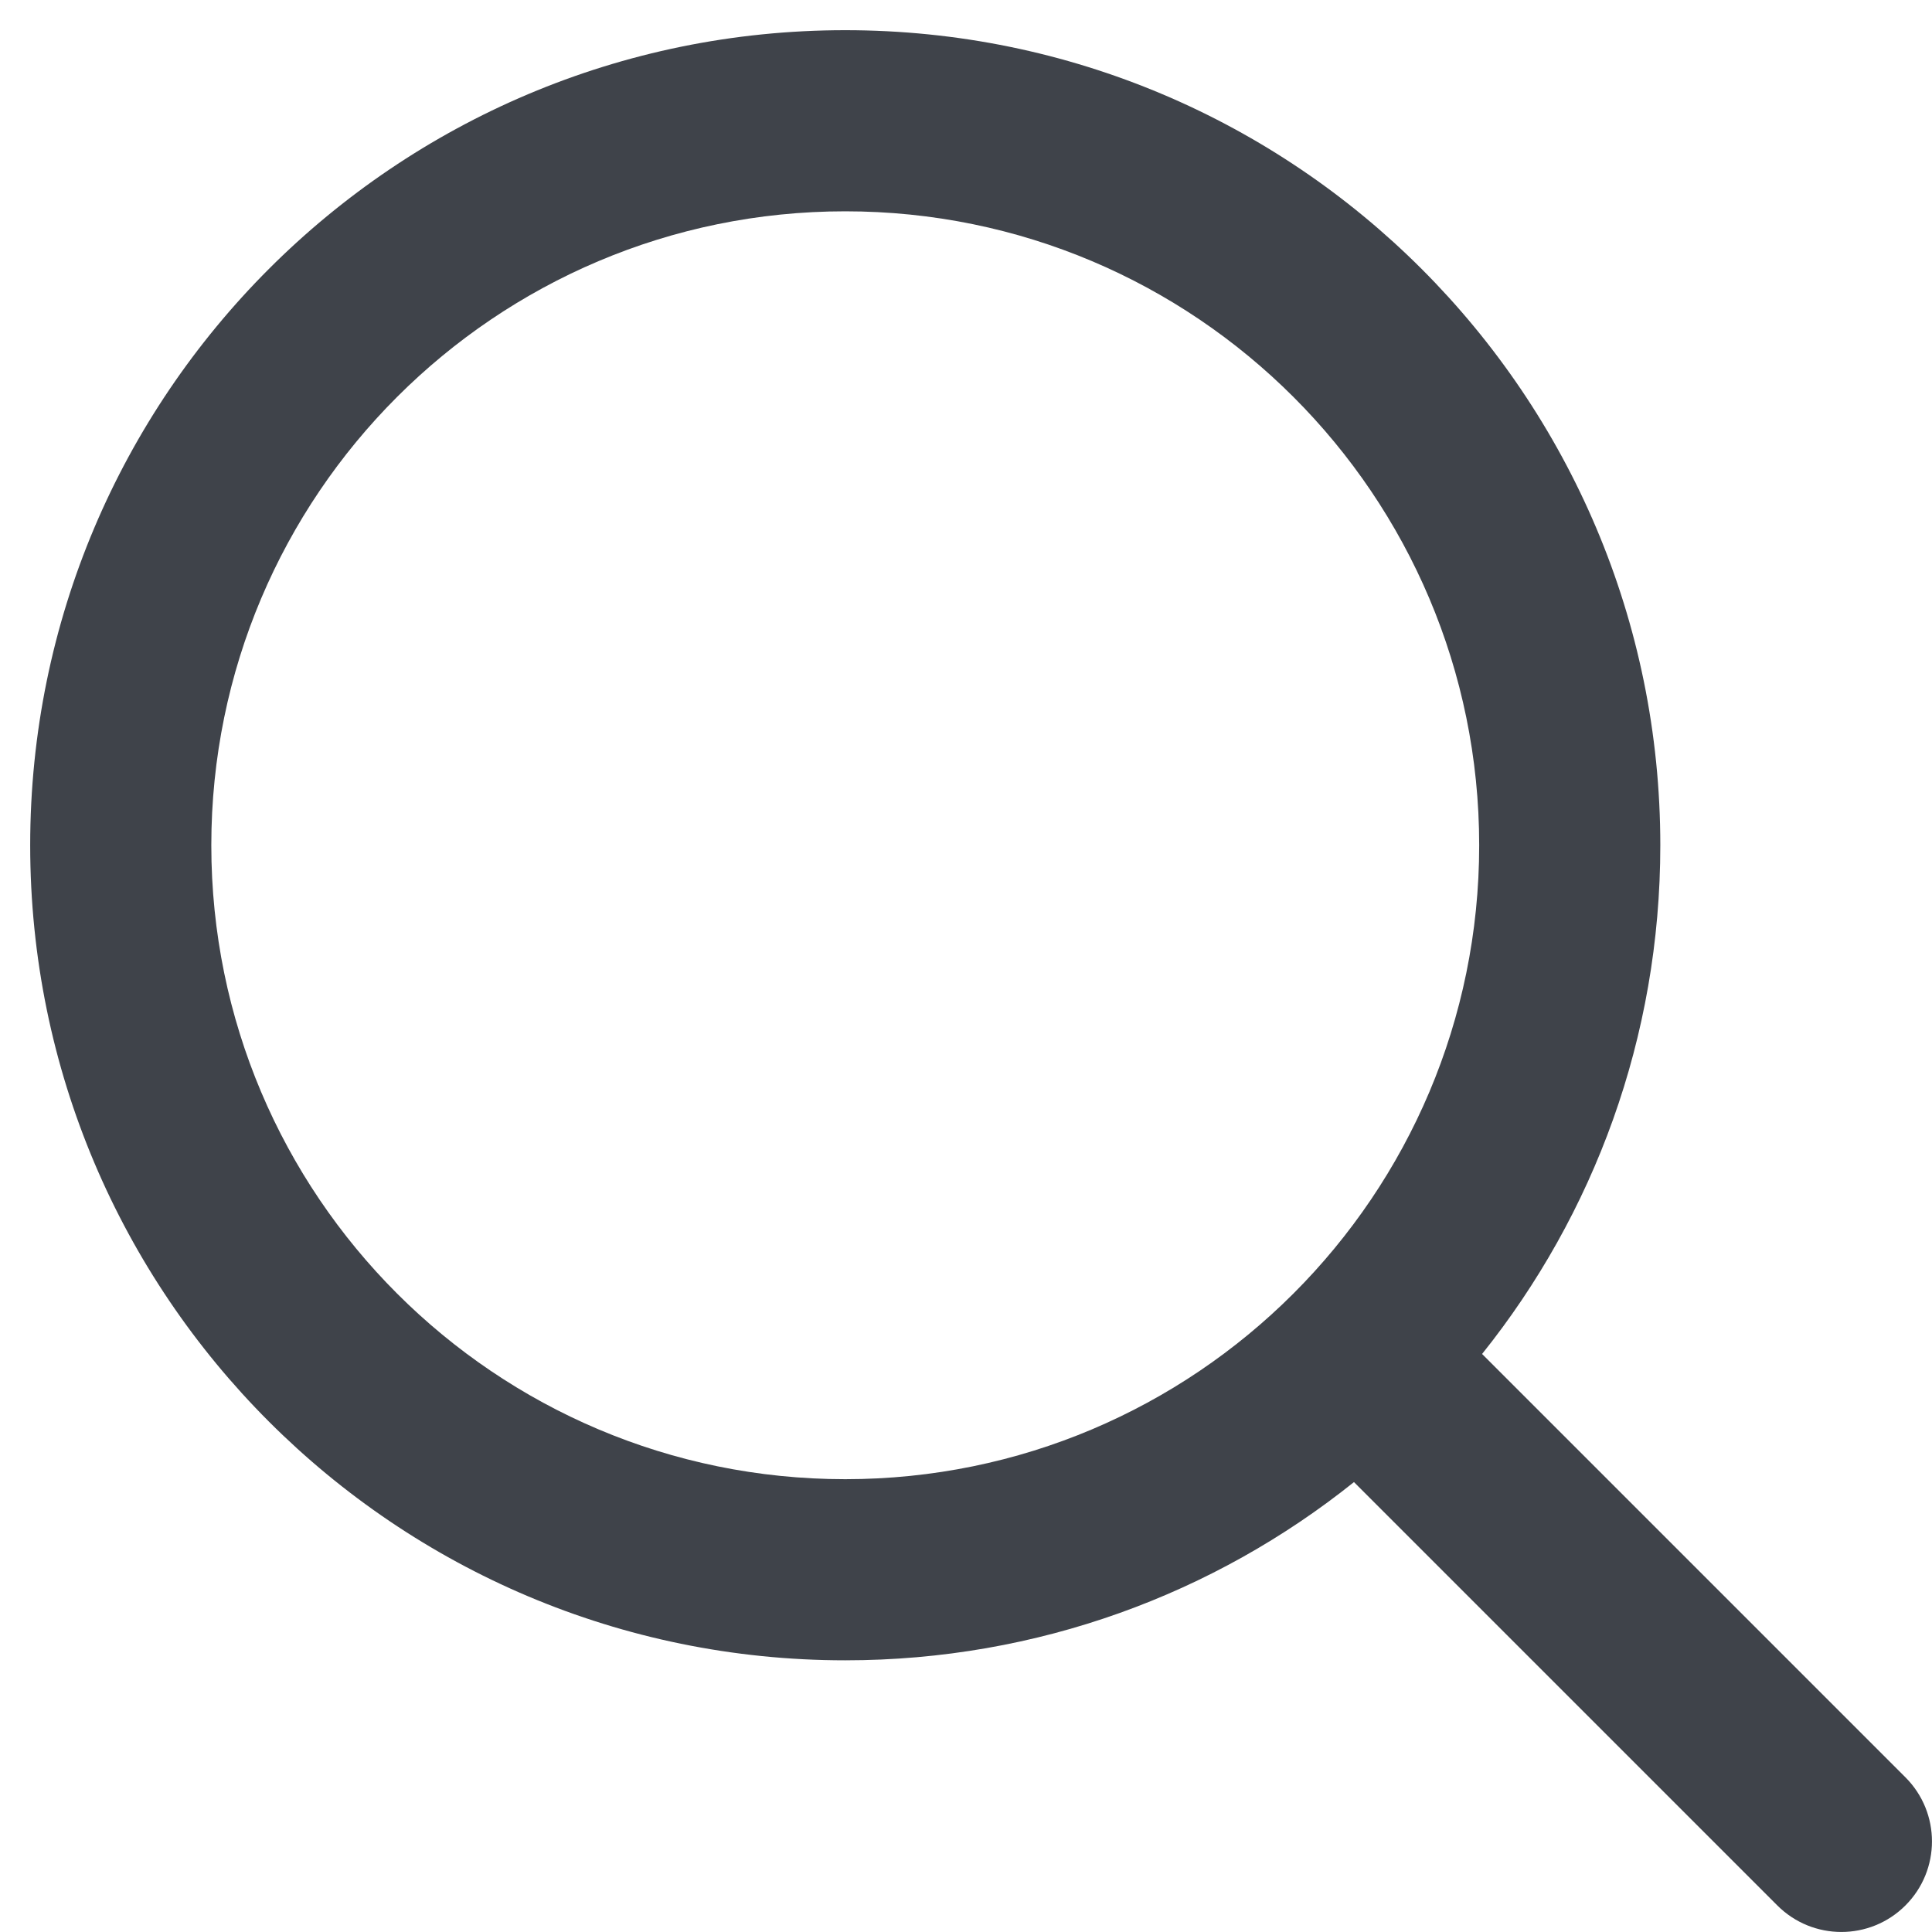
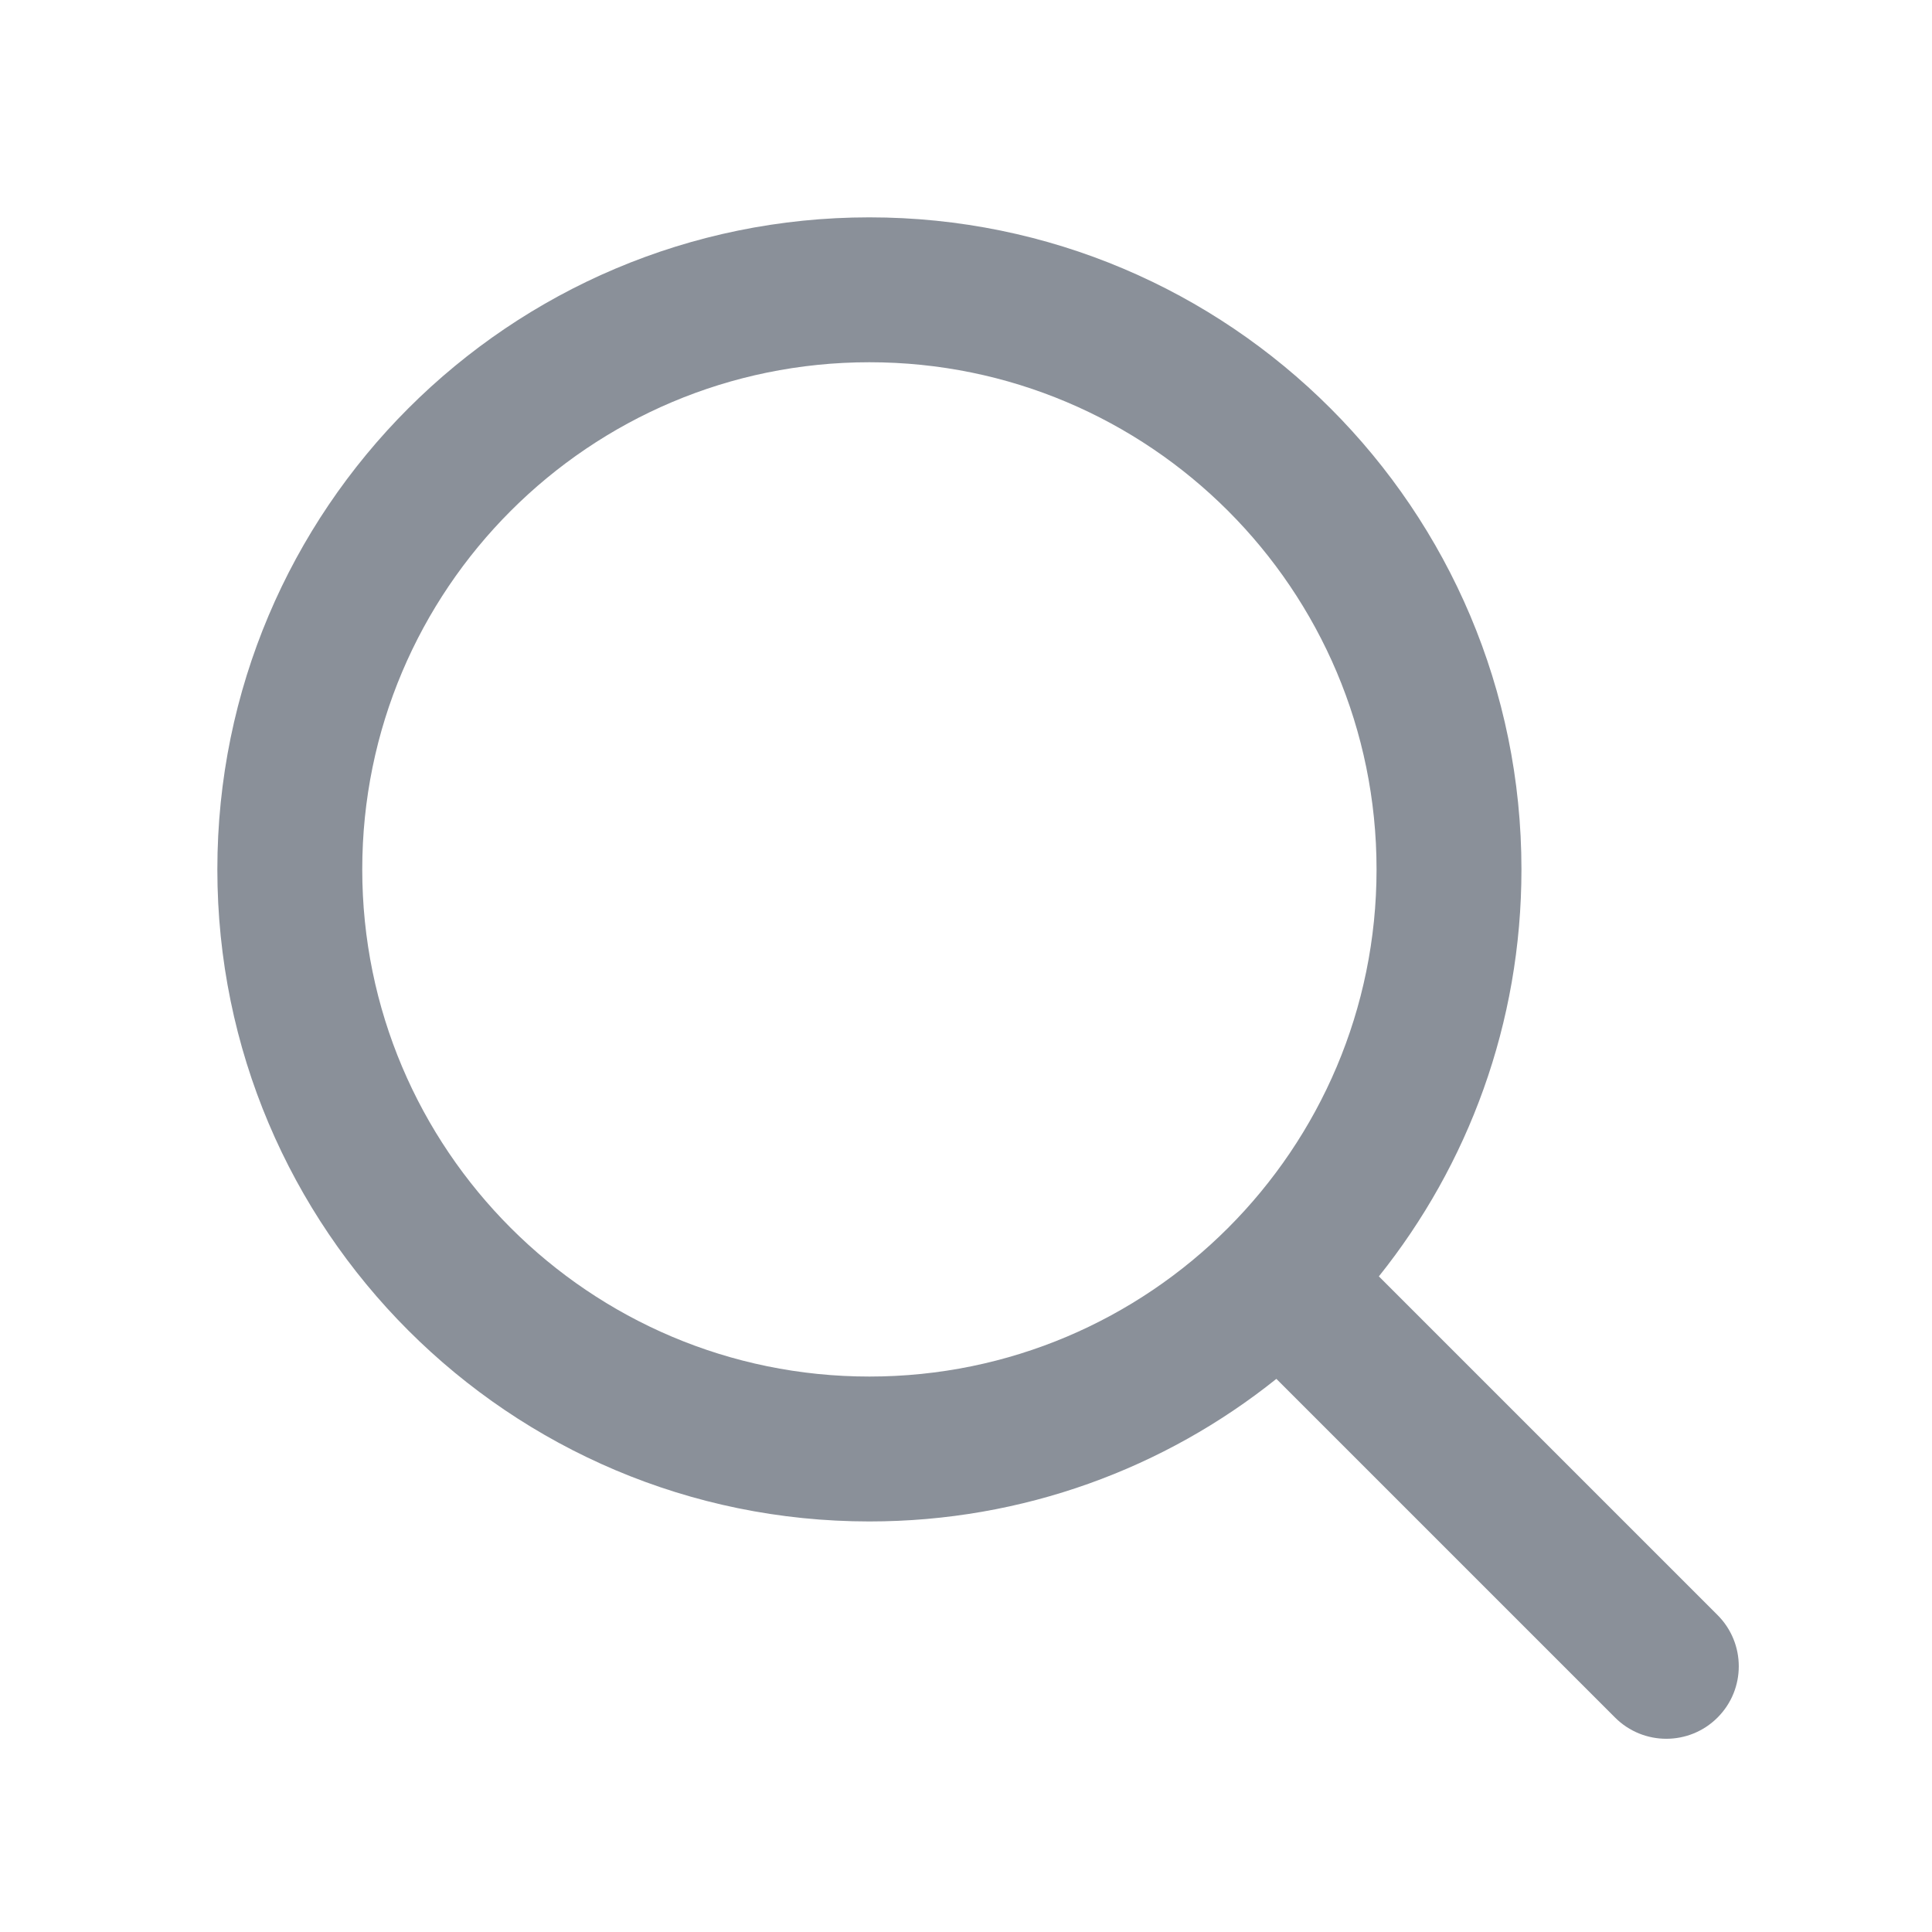
- <svg xmlns="http://www.w3.org/2000/svg" width="16" height="16" viewBox="0 0 16 16" fill="none">
-   <path fill-rule="evenodd" clip-rule="evenodd" d="M1.75 7C1.75 4.101 4.101 1.75 7 1.75C9.899 1.75 12.25 4.101 12.25 7C12.25 9.899 9.899 12.25 7 12.25C4.101 12.25 1.75 9.899 1.75 7ZM7 0.25C3.272 0.25 0.25 3.272 0.25 7C0.25 10.728 3.272 13.75 7 13.75C8.594 13.75 10.059 13.198 11.213 12.274L14.719 15.78C15.012 16.073 15.487 16.073 15.78 15.78C16.073 15.487 16.073 15.012 15.78 14.719L12.274 11.213C13.198 10.059 13.75 8.594 13.75 7C13.75 3.272 10.728 0.25 7 0.25Z" fill="#3F434A" />
+ <svg xmlns="http://www.w3.org/2000/svg" width="20" height="20" viewBox="0 0 20 20" fill="none">
+   <path fill-rule="evenodd" clip-rule="evenodd" d="M3.75 9C3.75 6.101 6.101 3.75 9 3.75C11.899 3.75 14.25 6.101 14.25 9C14.25 11.899 11.899 14.25 9 14.25C6.101 14.25 3.75 11.899 3.75 9ZM9 2.25C5.272 2.25 2.25 5.272 2.25 9C2.25 12.728 5.272 15.75 9 15.75C10.594 15.75 12.059 15.198 13.213 14.274L16.719 17.78C17.012 18.073 17.487 18.073 17.78 17.78C18.073 17.487 18.073 17.012 17.78 16.719L14.274 13.213C15.198 12.059 15.75 10.594 15.75 9C15.75 5.272 12.728 2.25 9 2.25Z" fill="#8A9099" />
</svg>
